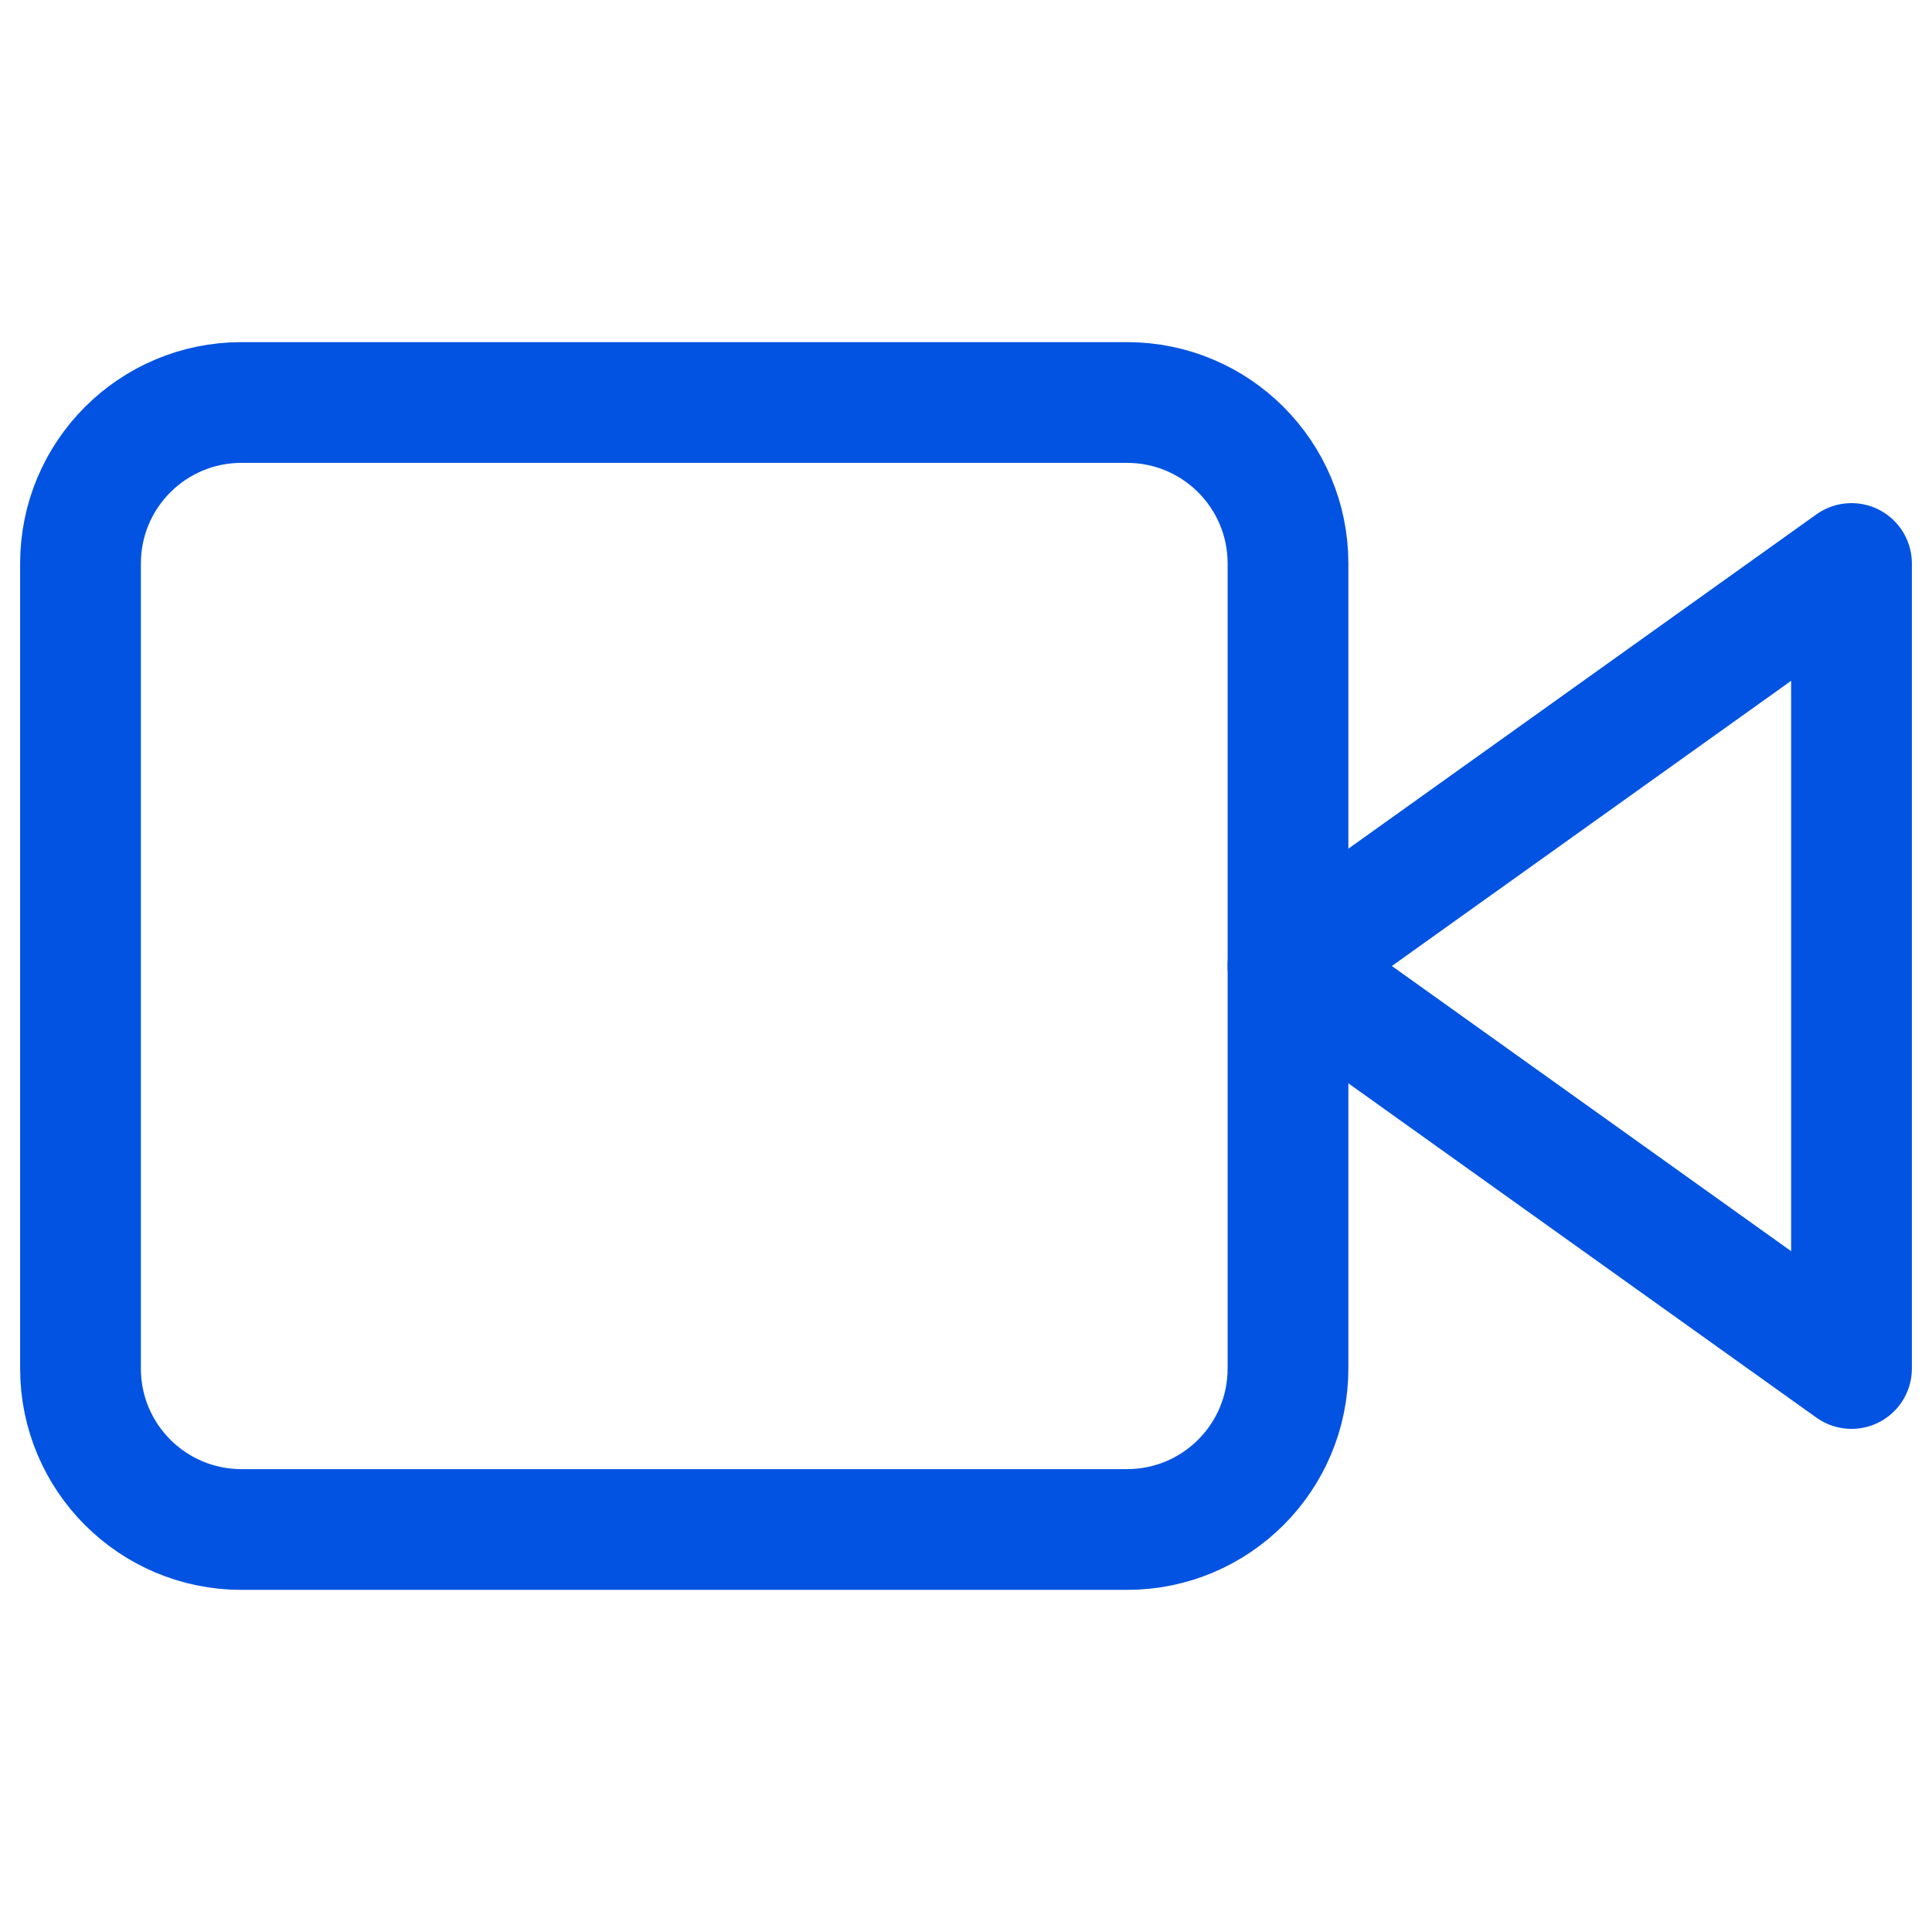
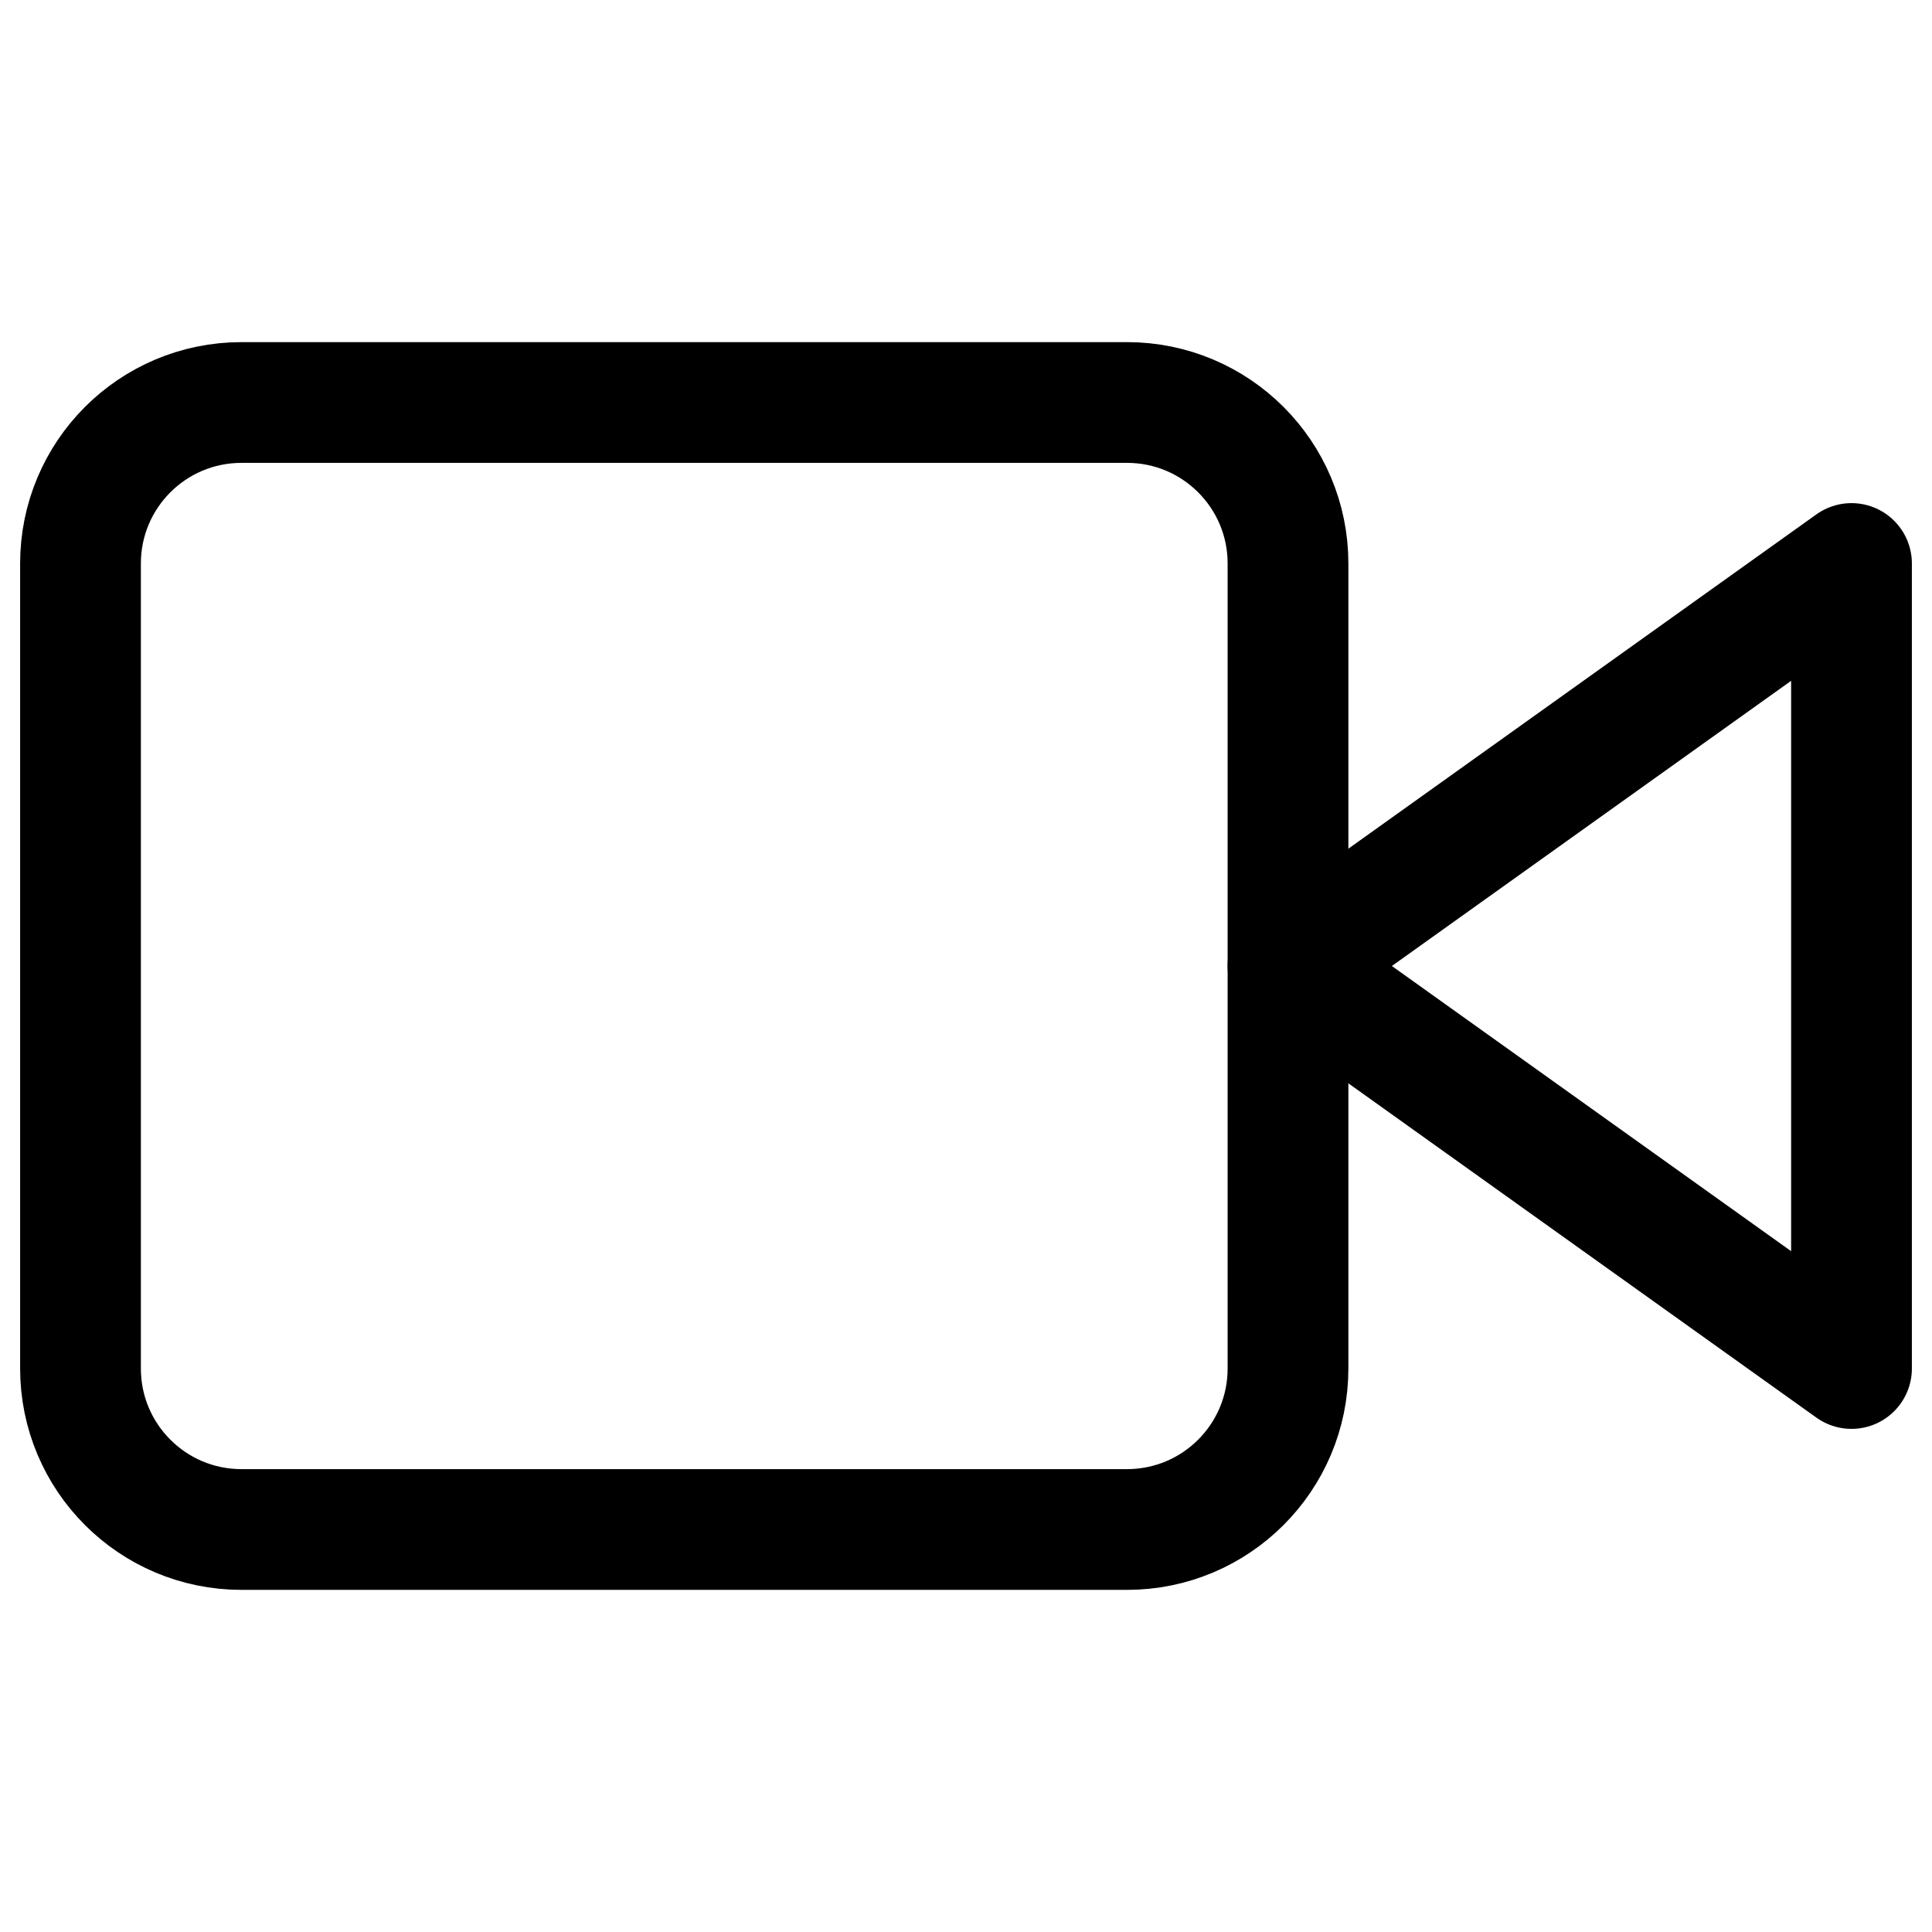
<svg xmlns="http://www.w3.org/2000/svg" width="24" height="24" viewBox="0 0 24 24" fill="none">
-   <path d="M23 7L16 12L23 17V7Z" stroke="#0253E2" stroke-width="1.5" stroke-linecap="round" stroke-linejoin="round" />
-   <path d="M14 5H3C1.895 5 1 5.895 1 7V17C1 18.105 1.895 19 3 19H14C15.105 19 16 18.105 16 17V7C16 5.895 15.105 5 14 5Z" stroke="#0253E2" stroke-width="1.5" stroke-linecap="round" stroke-linejoin="round" />
+   <path d="M23 7L16 12L23 17V7Z" stroke="#000000" stroke-width="1.5" stroke-linecap="round" stroke-linejoin="round" />
+   <path d="M14 5H3C1.895 5 1 5.895 1 7V17C1 18.105 1.895 19 3 19H14C15.105 19 16 18.105 16 17V7C16 5.895 15.105 5 14 5Z" stroke="#000000" stroke-width="1.5" stroke-linecap="round" stroke-linejoin="round" />
</svg>
